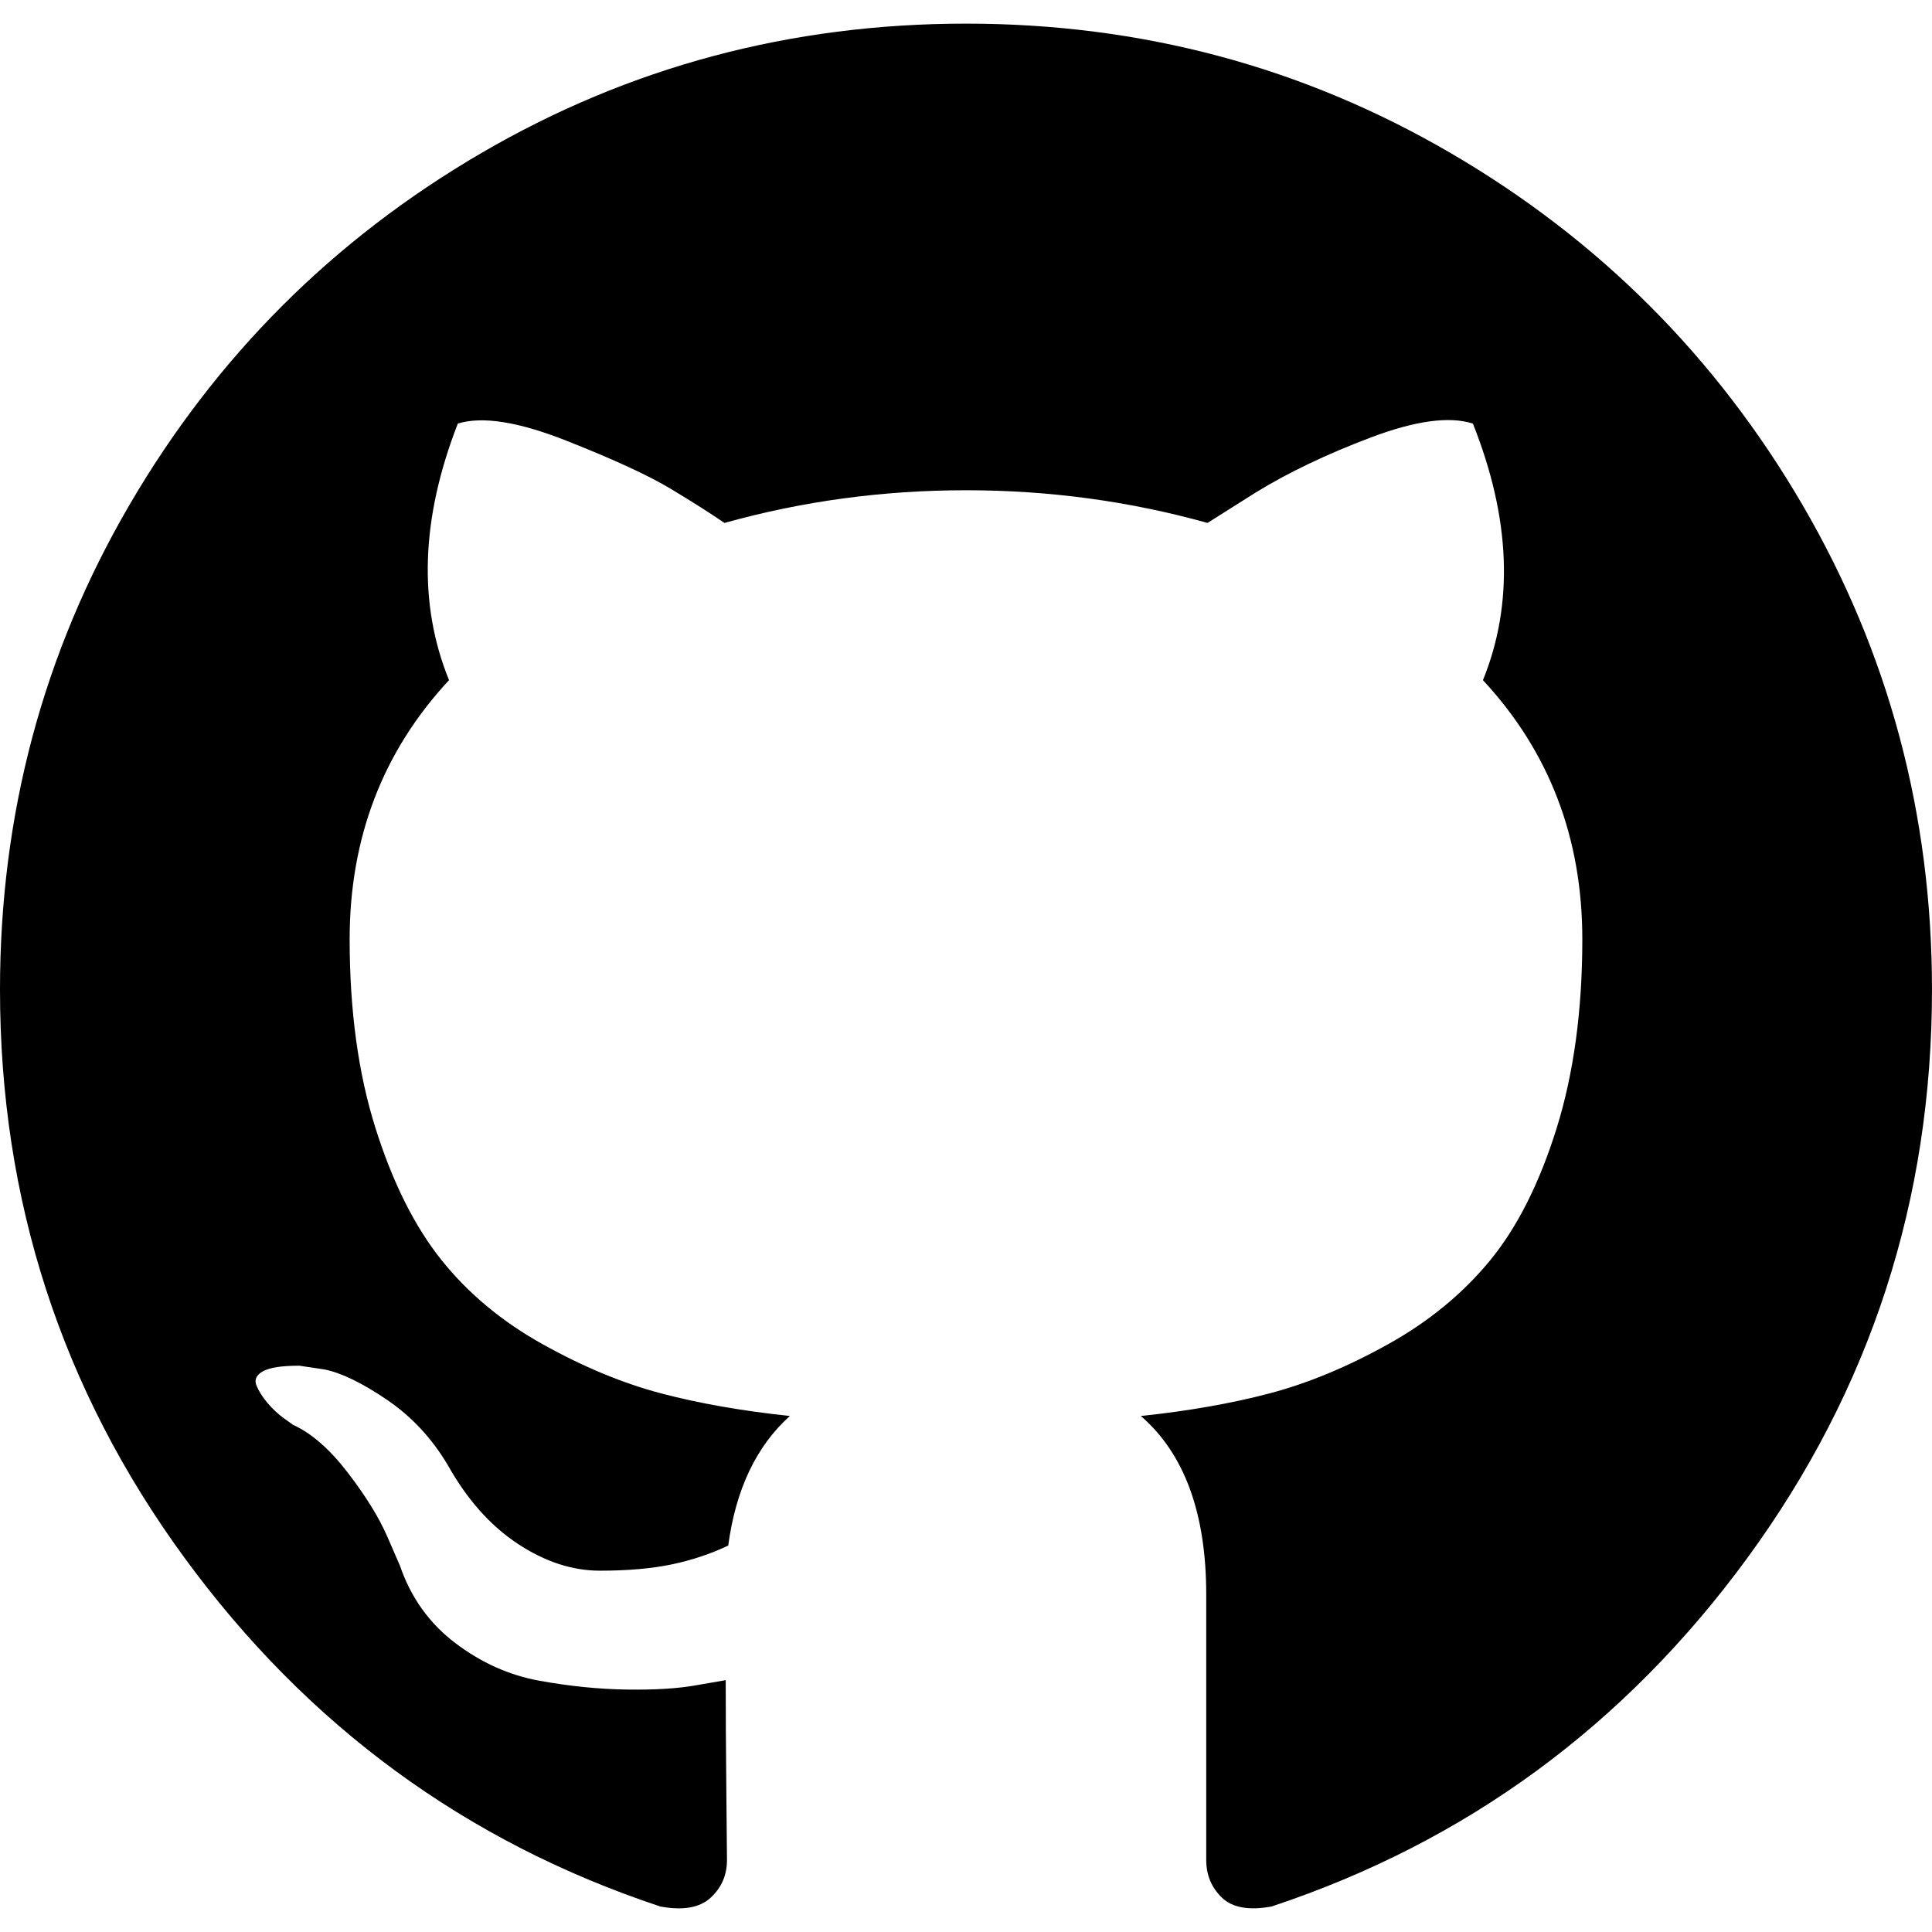
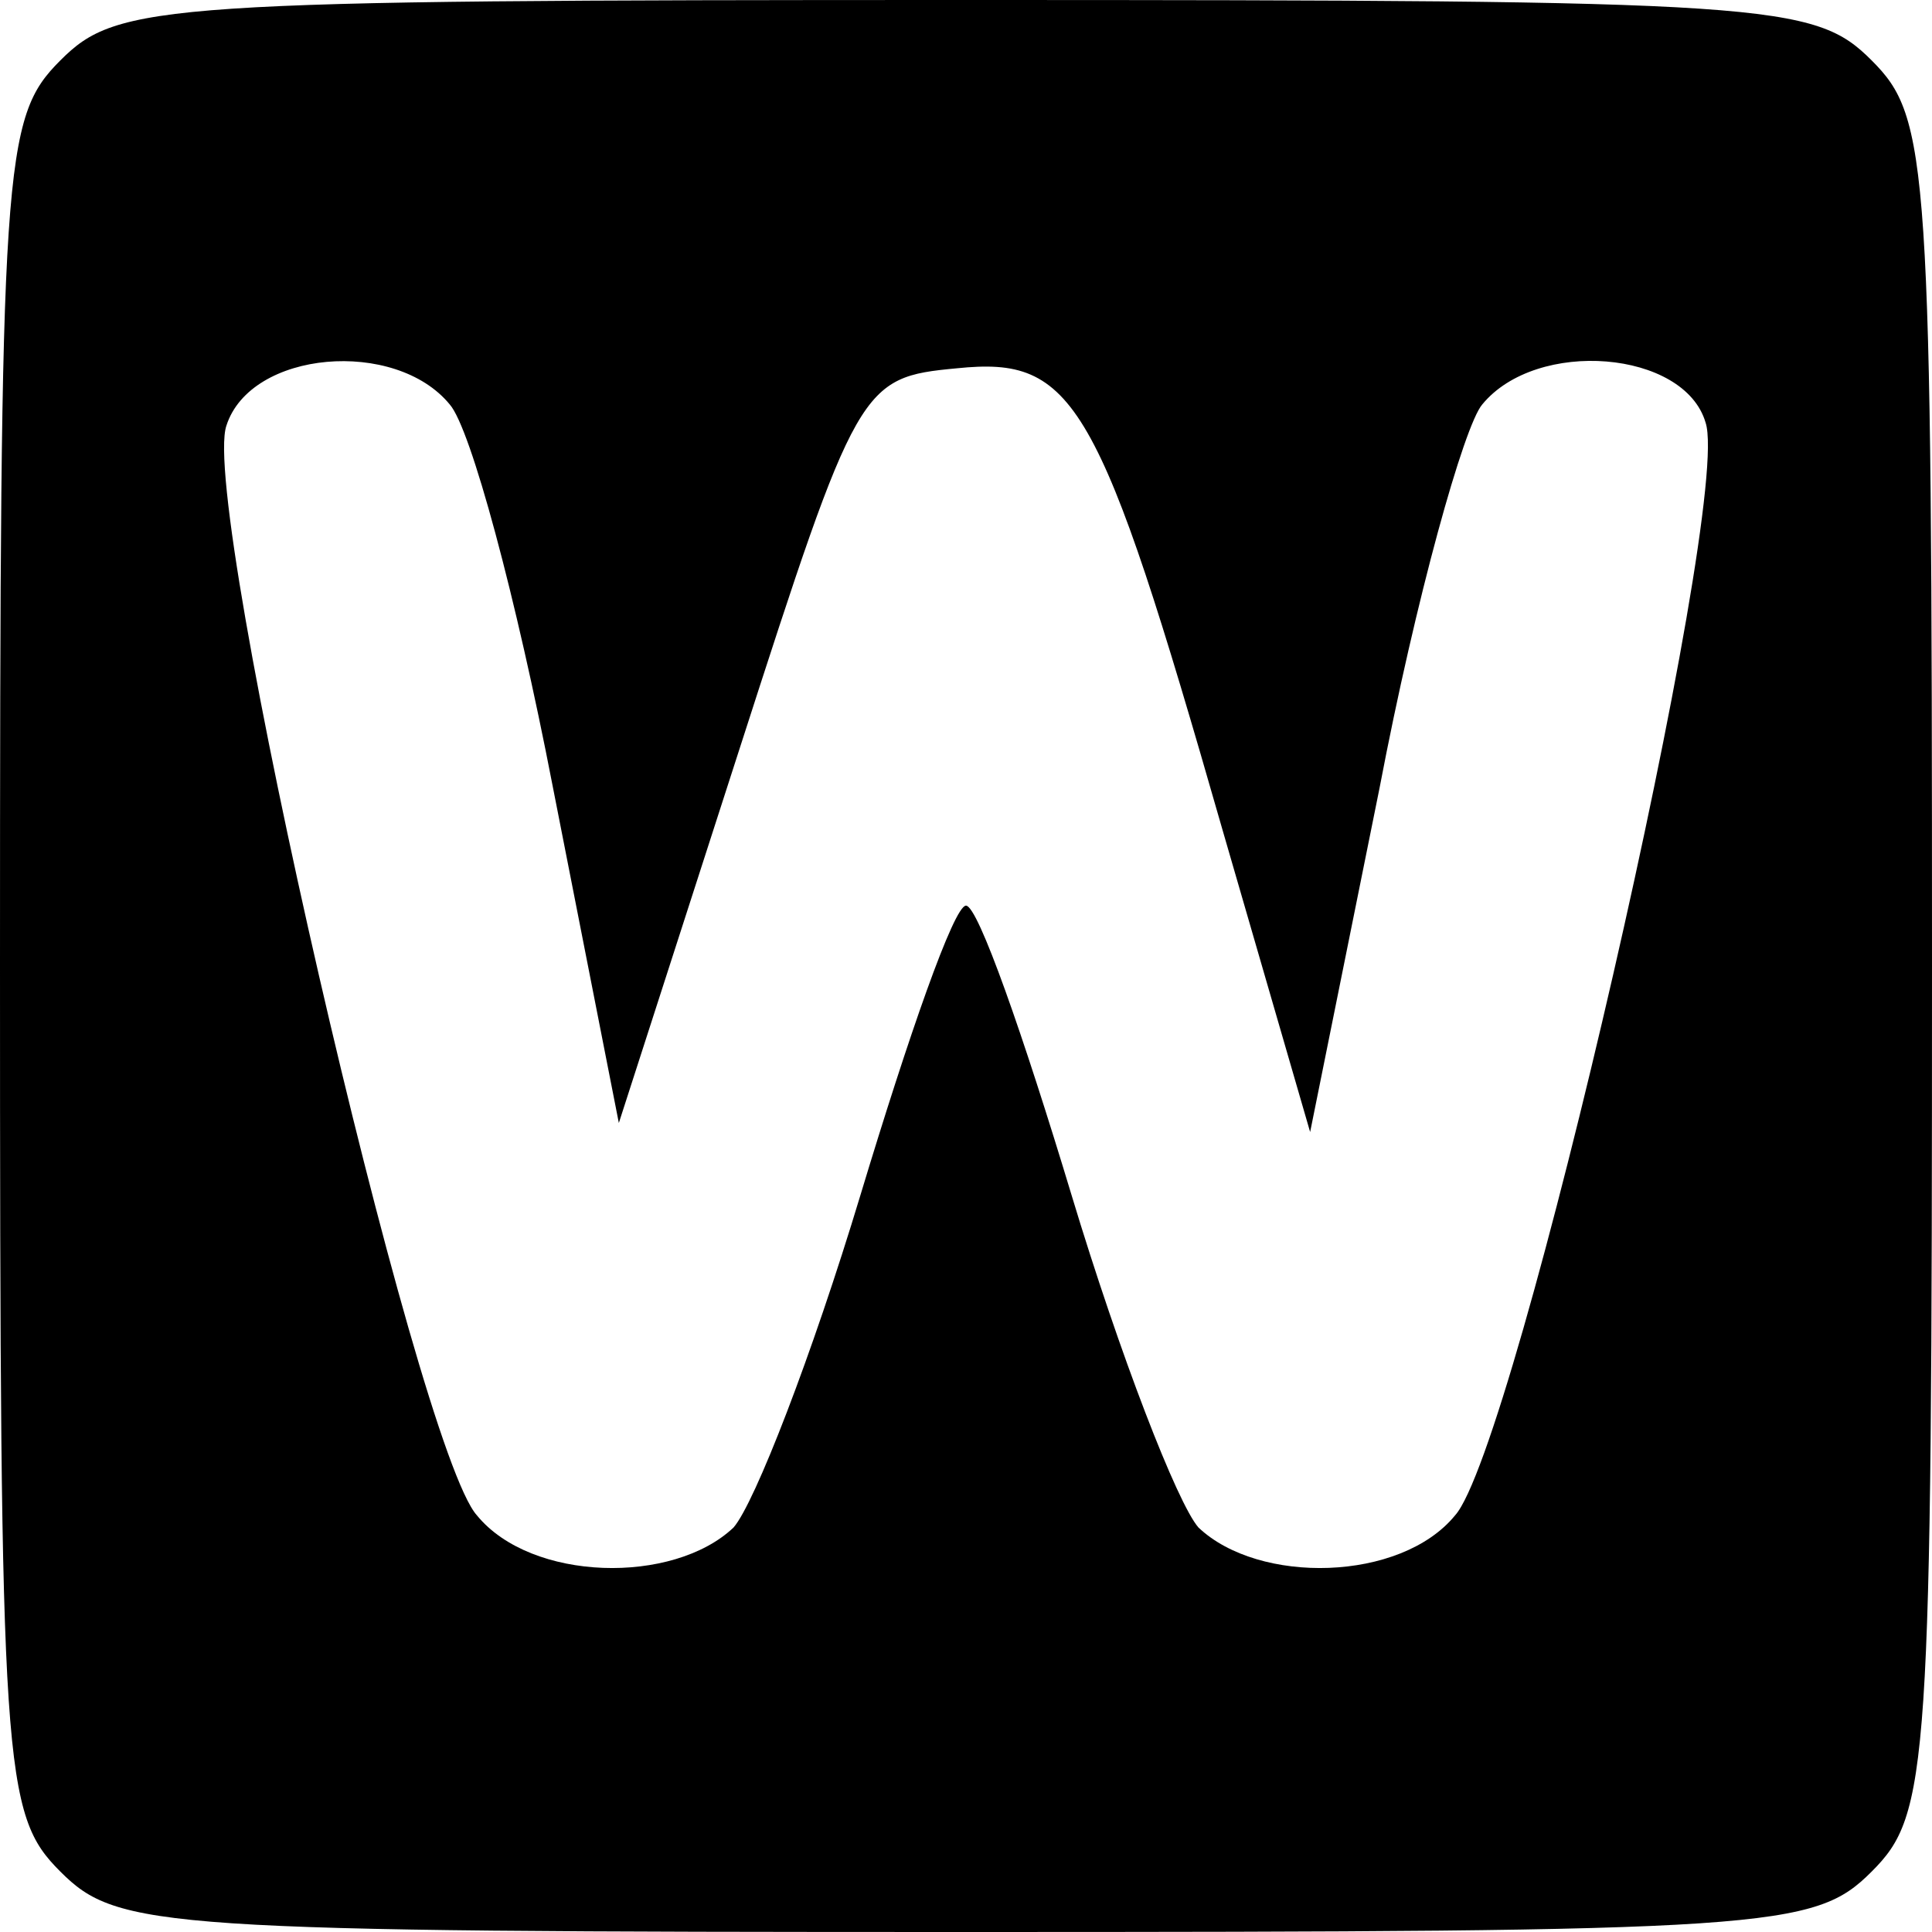
- <svg xmlns="http://www.w3.org/2000/svg" version="1.1" id="Capa_1" x="0px" y="0px" width="438.549px" height="438.549px" viewBox="0 0 438.549 438.549" style="enable-background:new 0 0 438.549 438.549;" xml:space="preserve">
-   <g>
-     <path d="M409.132,114.573c-19.608-33.596-46.205-60.194-79.798-79.8C295.736,15.166,259.057,5.365,219.271,5.365   c-39.781,0-76.472,9.804-110.063,29.408c-33.596,19.605-60.192,46.204-79.8,79.8C9.803,148.168,0,184.854,0,224.63   c0,47.78,13.94,90.745,41.827,128.906c27.884,38.164,63.906,64.572,108.063,79.227c5.14,0.954,8.945,0.283,11.419-1.996   c2.475-2.282,3.711-5.14,3.711-8.562c0-0.571-0.049-5.708-0.144-15.417c-0.098-9.709-0.144-18.179-0.144-25.406l-6.567,1.136   c-4.187,0.767-9.469,1.092-15.846,1c-6.374-0.089-12.991-0.757-19.842-1.999c-6.854-1.231-13.229-4.086-19.13-8.559   c-5.898-4.473-10.085-10.328-12.56-17.556l-2.855-6.57c-1.903-4.374-4.899-9.233-8.992-14.559   c-4.093-5.331-8.232-8.945-12.419-10.848l-1.999-1.431c-1.332-0.951-2.568-2.098-3.711-3.429c-1.142-1.331-1.997-2.663-2.568-3.997   c-0.572-1.335-0.098-2.43,1.427-3.289c1.525-0.859,4.281-1.276,8.28-1.276l5.708,0.853c3.807,0.763,8.516,3.042,14.133,6.851   c5.614,3.806,10.229,8.754,13.846,14.842c4.38,7.806,9.657,13.754,15.846,17.847c6.184,4.093,12.419,6.136,18.699,6.136   c6.28,0,11.704-0.476,16.274-1.423c4.565-0.952,8.848-2.383,12.847-4.285c1.713-12.758,6.377-22.559,13.988-29.41   c-10.848-1.14-20.601-2.857-29.264-5.14c-8.658-2.286-17.605-5.996-26.835-11.14c-9.235-5.137-16.896-11.516-22.985-19.126   c-6.09-7.614-11.088-17.61-14.987-29.979c-3.901-12.374-5.852-26.648-5.852-42.826c0-23.035,7.52-42.637,22.557-58.817   c-7.044-17.318-6.379-36.732,1.997-58.24c5.52-1.715,13.706-0.428,24.554,3.853c10.85,4.283,18.794,7.952,23.84,10.994   c5.046,3.041,9.089,5.618,12.135,7.708c17.705-4.947,35.976-7.421,54.818-7.421s37.117,2.474,54.823,7.421l10.849-6.849   c7.419-4.57,16.18-8.758,26.262-12.565c10.088-3.805,17.802-4.853,23.134-3.138c8.562,21.509,9.325,40.922,2.279,58.24   c15.036,16.18,22.559,35.787,22.559,58.817c0,16.178-1.958,30.497-5.853,42.966c-3.9,12.471-8.941,22.457-15.125,29.979   c-6.191,7.521-13.901,13.85-23.131,18.986c-9.232,5.14-18.182,8.85-26.84,11.136c-8.662,2.286-18.415,4.004-29.263,5.146   c9.894,8.562,14.842,22.077,14.842,40.539v60.237c0,3.422,1.19,6.279,3.572,8.562c2.379,2.279,6.136,2.95,11.276,1.995   c44.163-14.653,80.185-41.062,108.068-79.226c27.88-38.161,41.825-81.126,41.825-128.906   C438.536,184.851,428.728,148.168,409.132,114.573z" />
+ <svg xmlns="http://www.w3.org/2000/svg" version="1.0" width="64pt" height="64pt" viewBox="0 0 64 64" preserveAspectRatio="xMidYMid meet">
+   <g transform="translate(0,64) scale(0.1,-0.1)" fill="#000000" stroke="none">
+     <path d="M20 620 c-19 -19 -20 -33 -20 -300 0 -267 1 -281 20 -300 19 -19 33 -20 300 -20 267 0 281 1 300 20 19 19 20 33 20 300 0 267 -1 281 -20 300 -19 19 -33 20 -300 20 -267 0 -281 -1 -300 -20z m129 -114 c7 -8 22 -64 34 -126 l22 -112 40 124 c39 121 40 123 72 126 39 4 47 -10 88 -153 l29 -100 23 114 c12 63 28 120 34 127 18 22 67 18 74 -6 9 -27 -63 -340 -83 -362 -18 -22 -65 -23 -85 -4 -7 8 -26 57 -42 110 -16 53 -31 96 -35 96 -4 0 -19 -43 -35 -96 -16 -53 -35 -102 -42 -110 -20 -19 -67 -18 -85 4 -20 22 -92 335 -83 361 8 25 56 29 74 7z" />
  </g>
-   <div id="divScriptsUsed" style="display: none" />
</svg>
